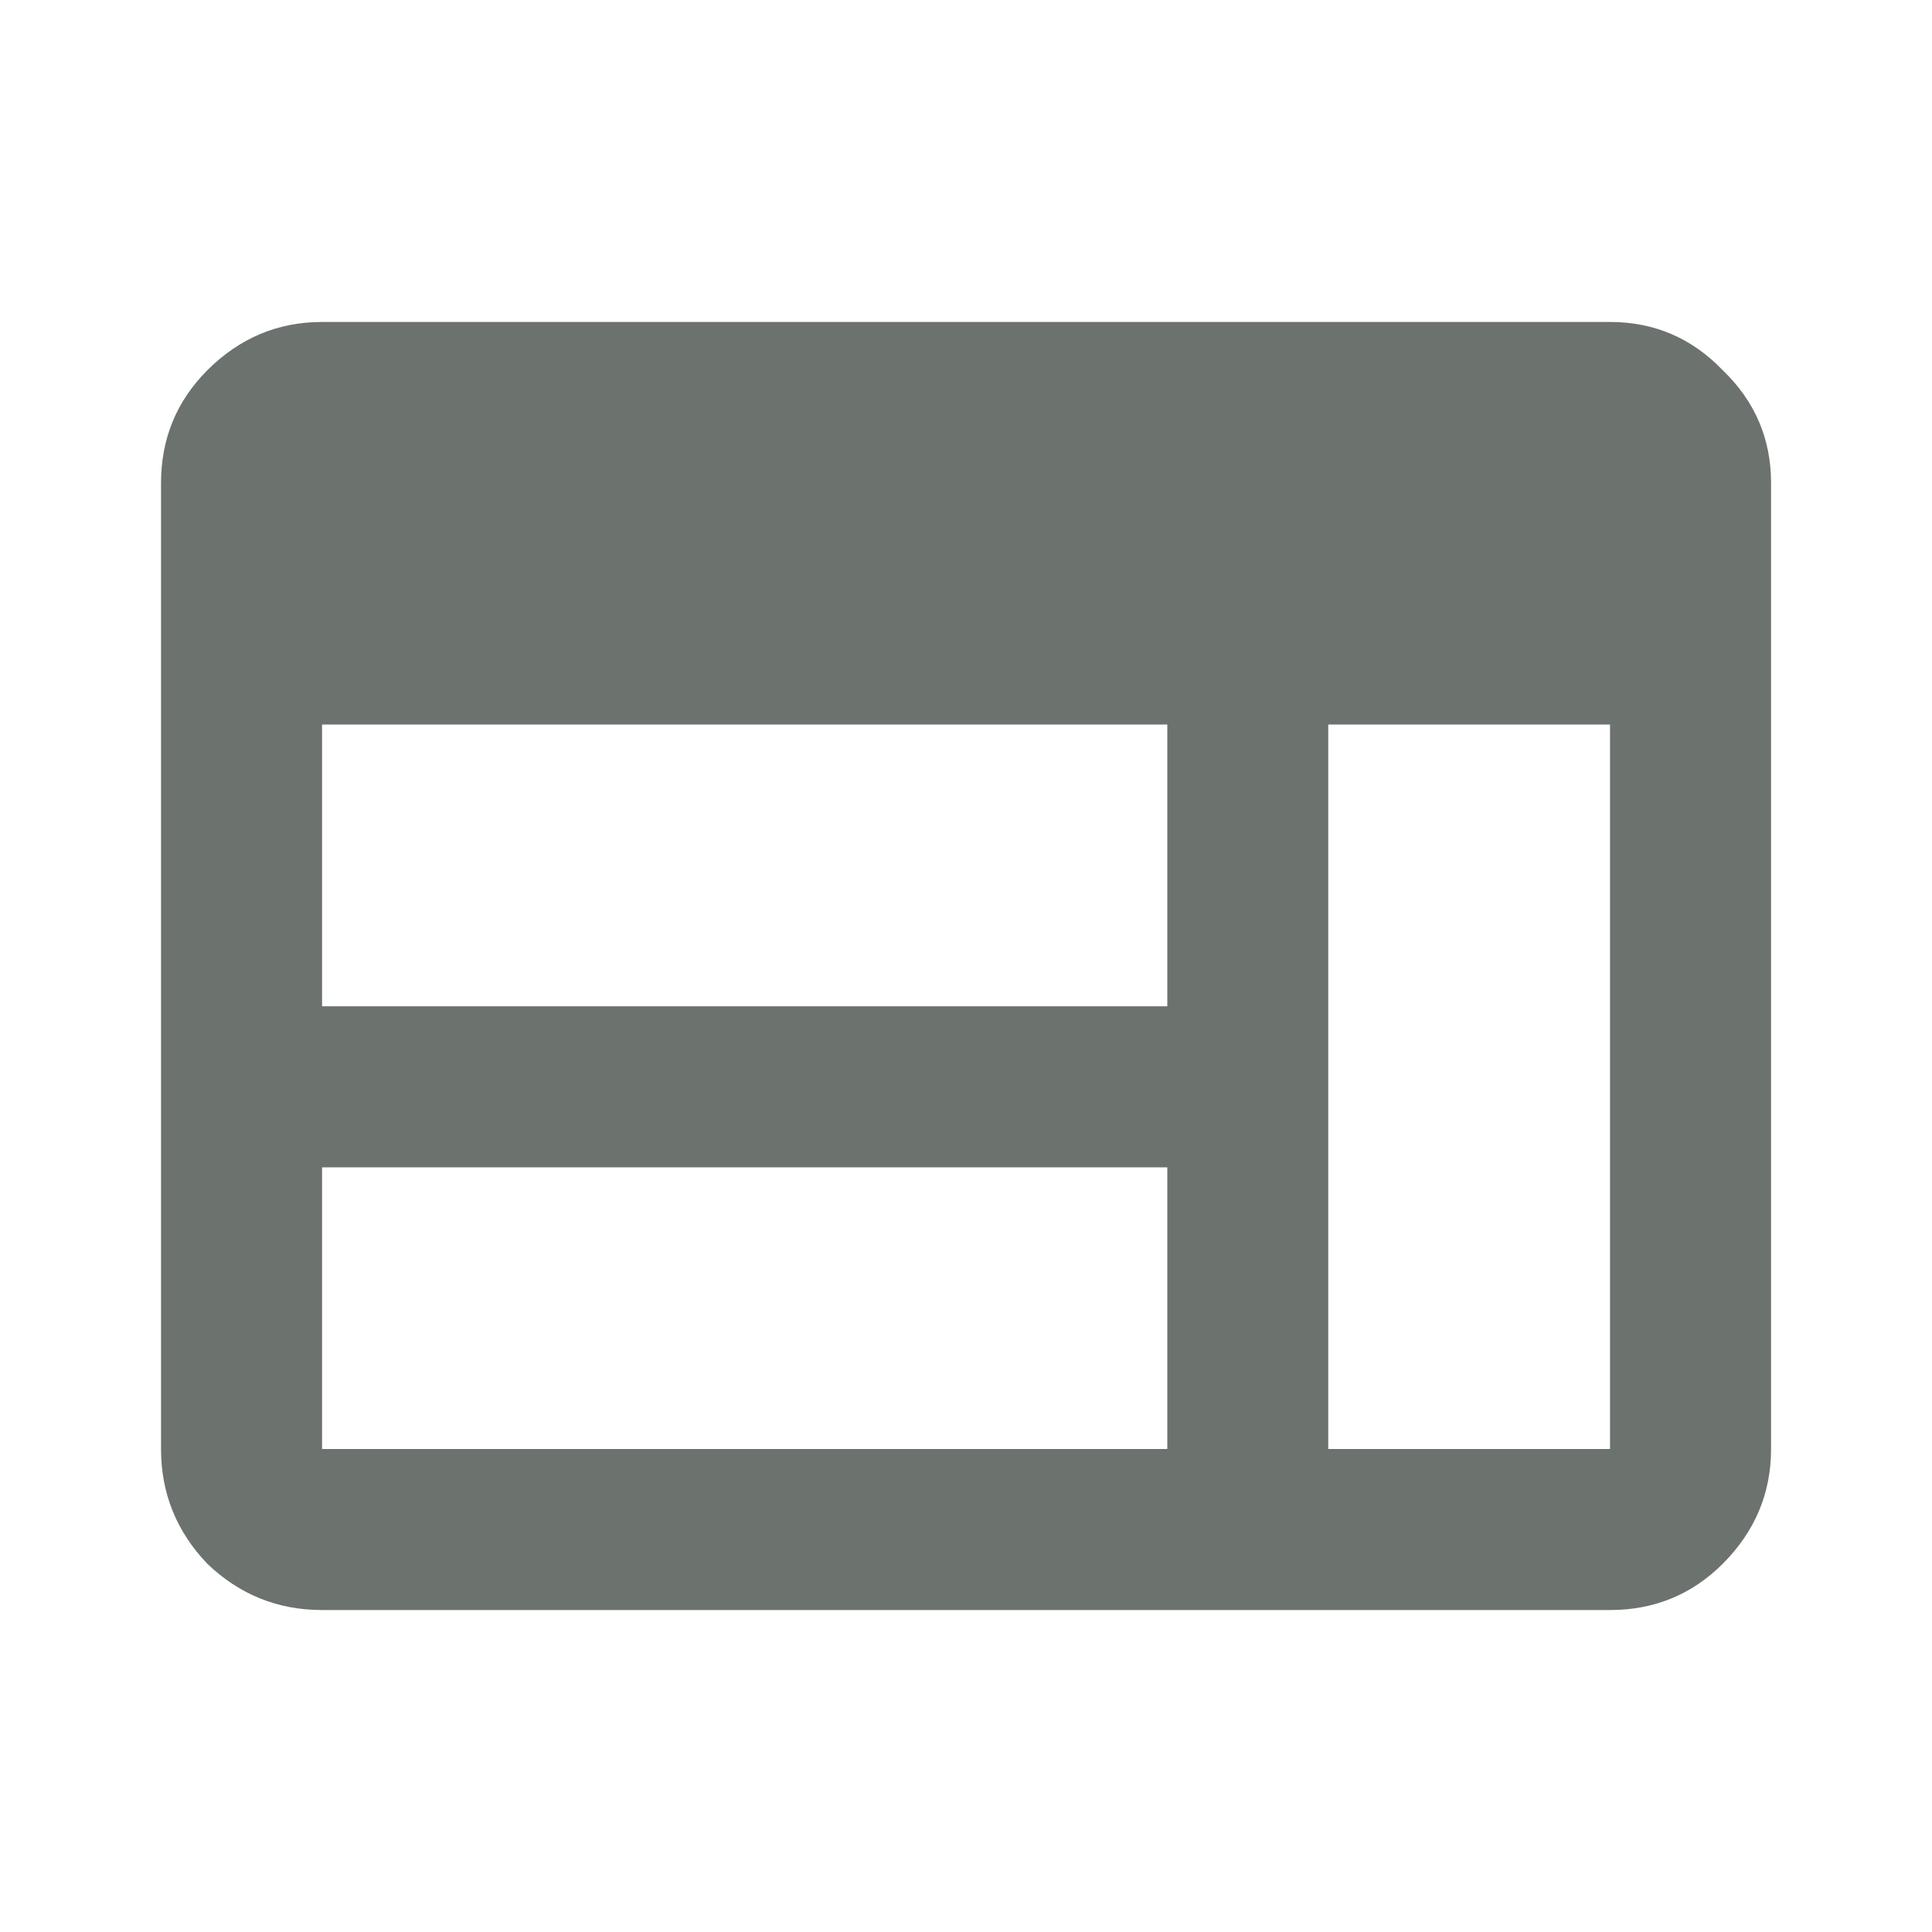
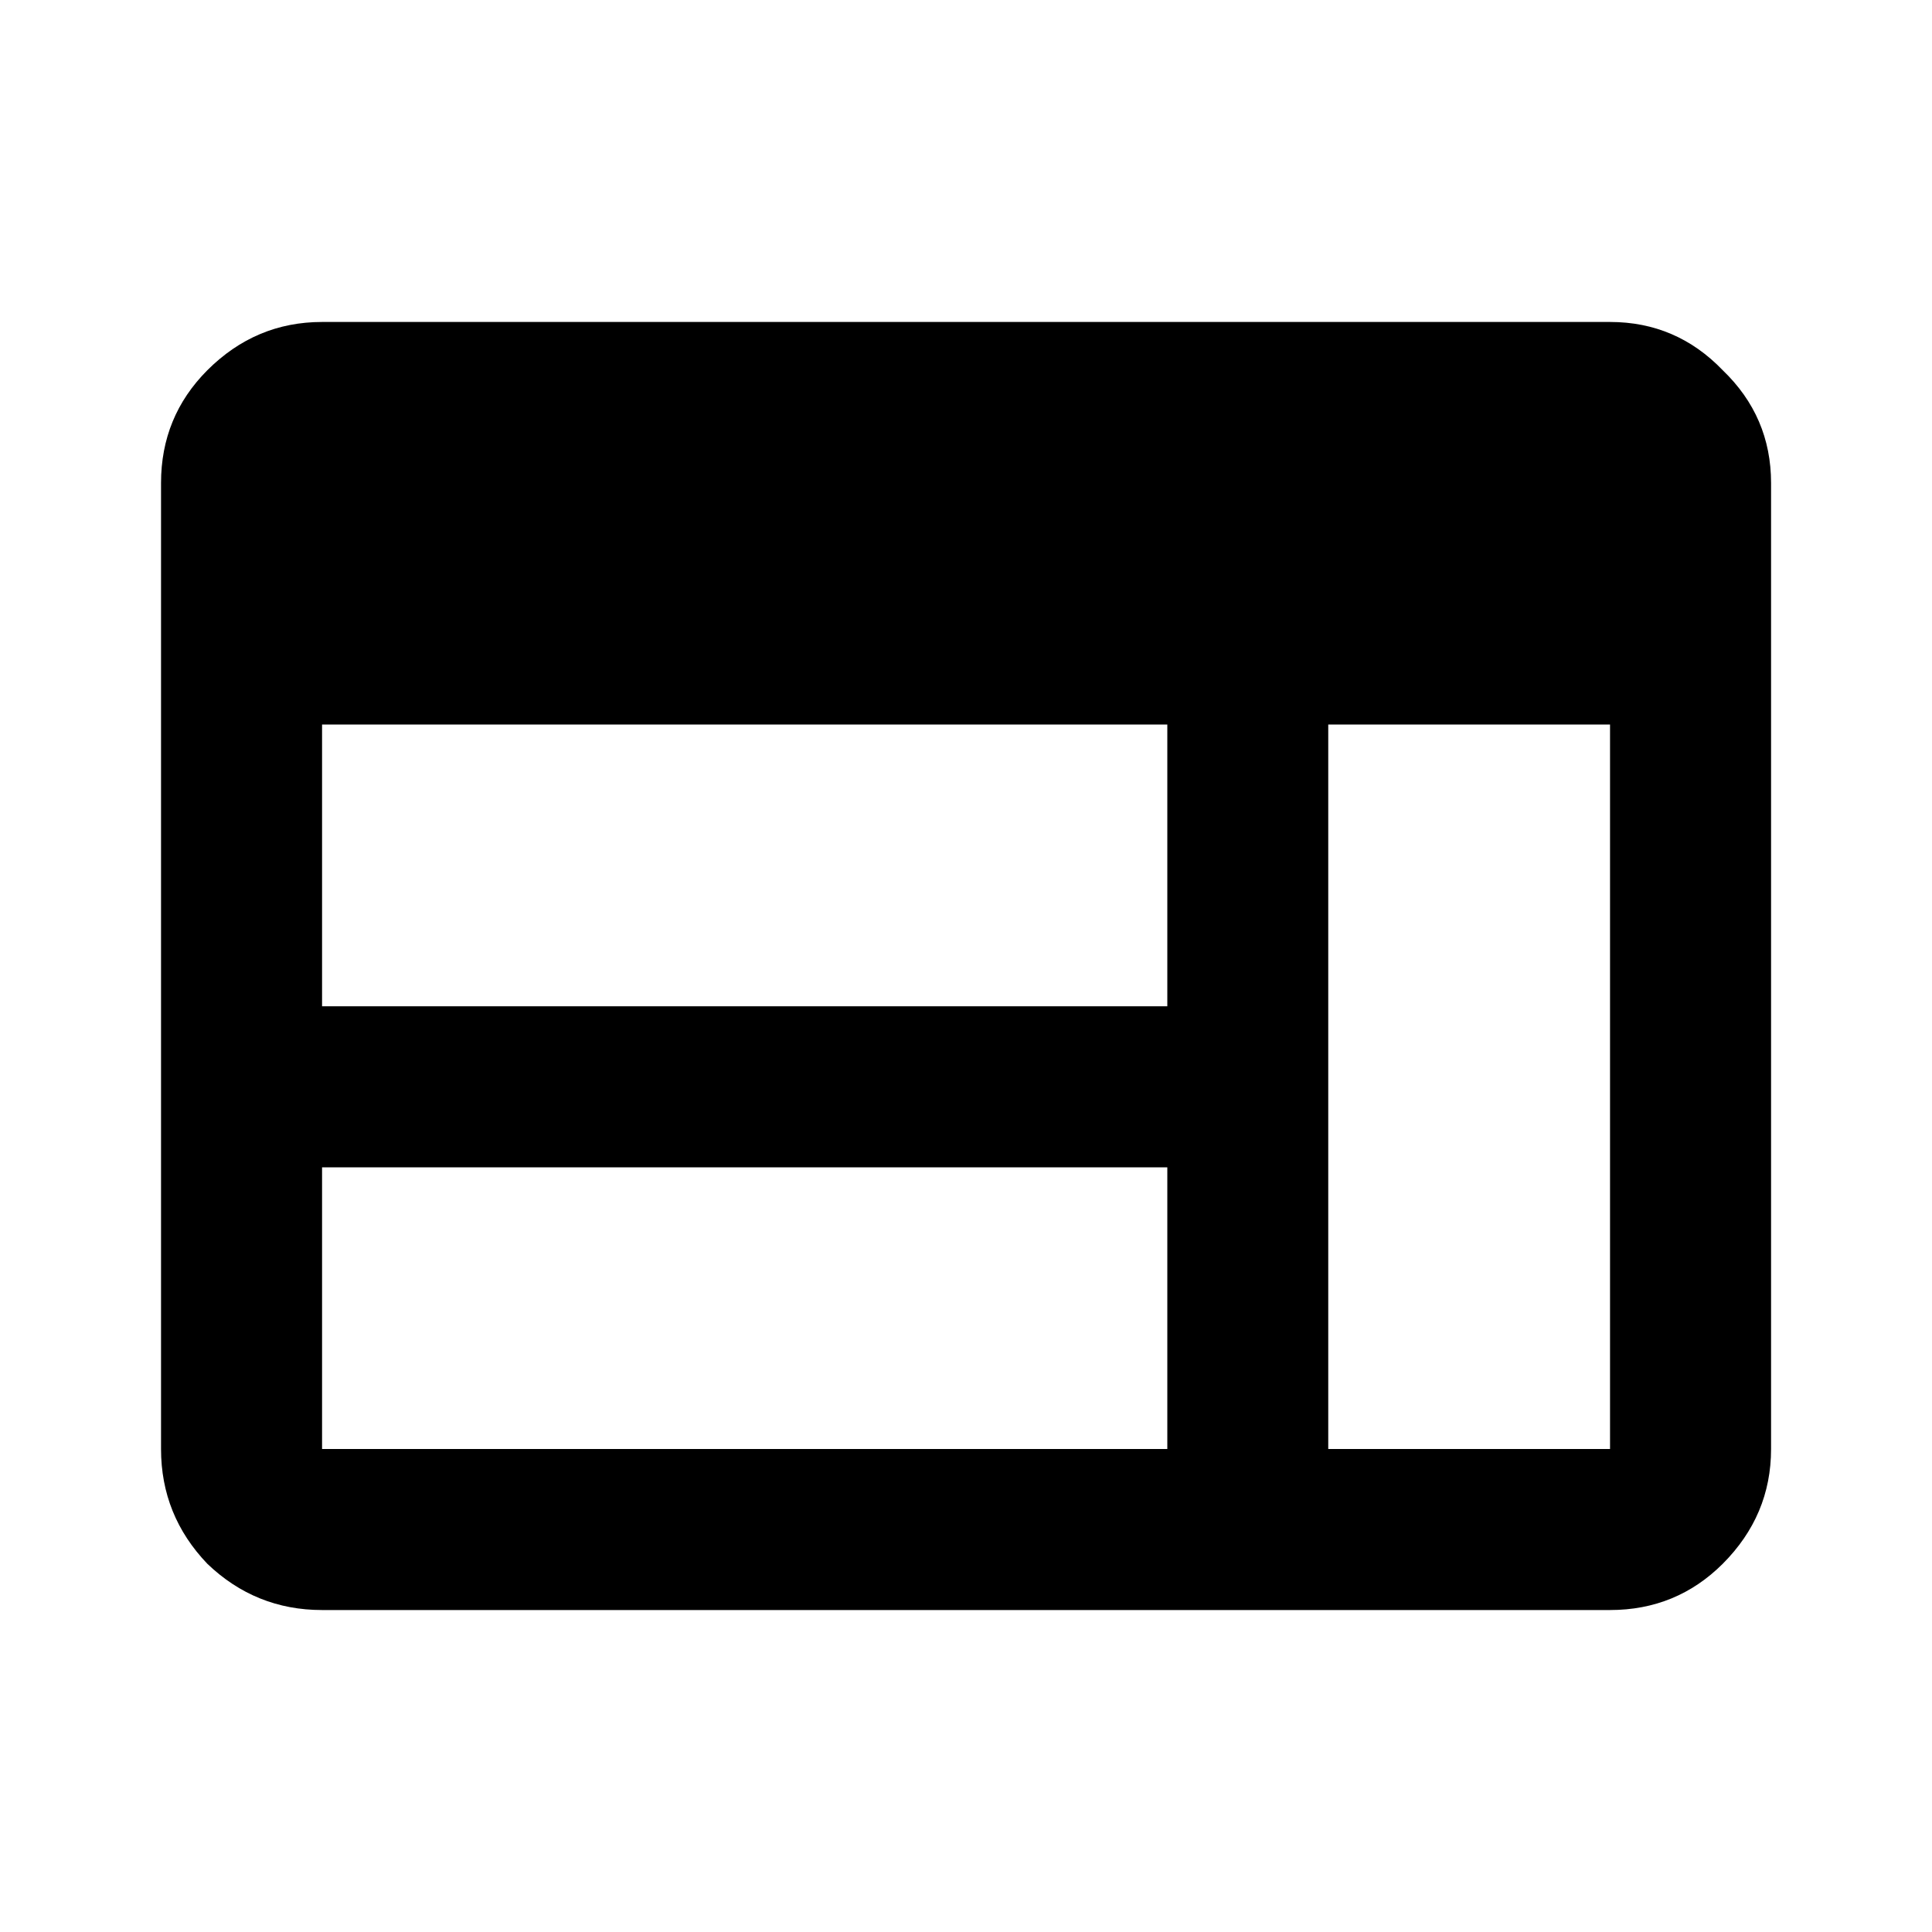
<svg xmlns="http://www.w3.org/2000/svg" width="20" height="20" viewBox="0 0 20 20" fill="none">
-   <path d="M3.334 16.667C2.875 16.667 2.479 16.507 2.146 16.188C1.827 15.854 1.667 15.459 1.667 15V5C1.667 4.542 1.827 4.153 2.146 3.833C2.479 3.5 2.875 3.333 3.334 3.333H16.667C17.125 3.333 17.514 3.5 17.834 3.833C18.167 4.153 18.334 4.542 18.334 5V15C18.334 15.459 18.167 15.854 17.834 16.188C17.514 16.507 17.125 16.667 16.667 16.667H3.334ZM3.334 15H12.084V12.084H3.334V15ZM13.75 15H16.667V7.5H13.75V15ZM3.334 10.417H12.084V7.5H3.334V10.417Z" fill="#6C726E" />
+   <path d="M3.334 16.667C2.875 16.667 2.479 16.507 2.146 16.188C1.827 15.854 1.667 15.459 1.667 15V5C1.667 4.542 1.827 4.153 2.146 3.833C2.479 3.5 2.875 3.333 3.334 3.333H16.667C17.125 3.333 17.514 3.5 17.834 3.833C18.167 4.153 18.334 4.542 18.334 5V15C18.334 15.459 18.167 15.854 17.834 16.188C17.514 16.507 17.125 16.667 16.667 16.667H3.334ZM3.334 15H12.084V12.084H3.334V15ZM13.75 15H16.667V7.5H13.75V15ZM3.334 10.417H12.084V7.5H3.334V10.417Z" fill="currentColor" />
</svg>
